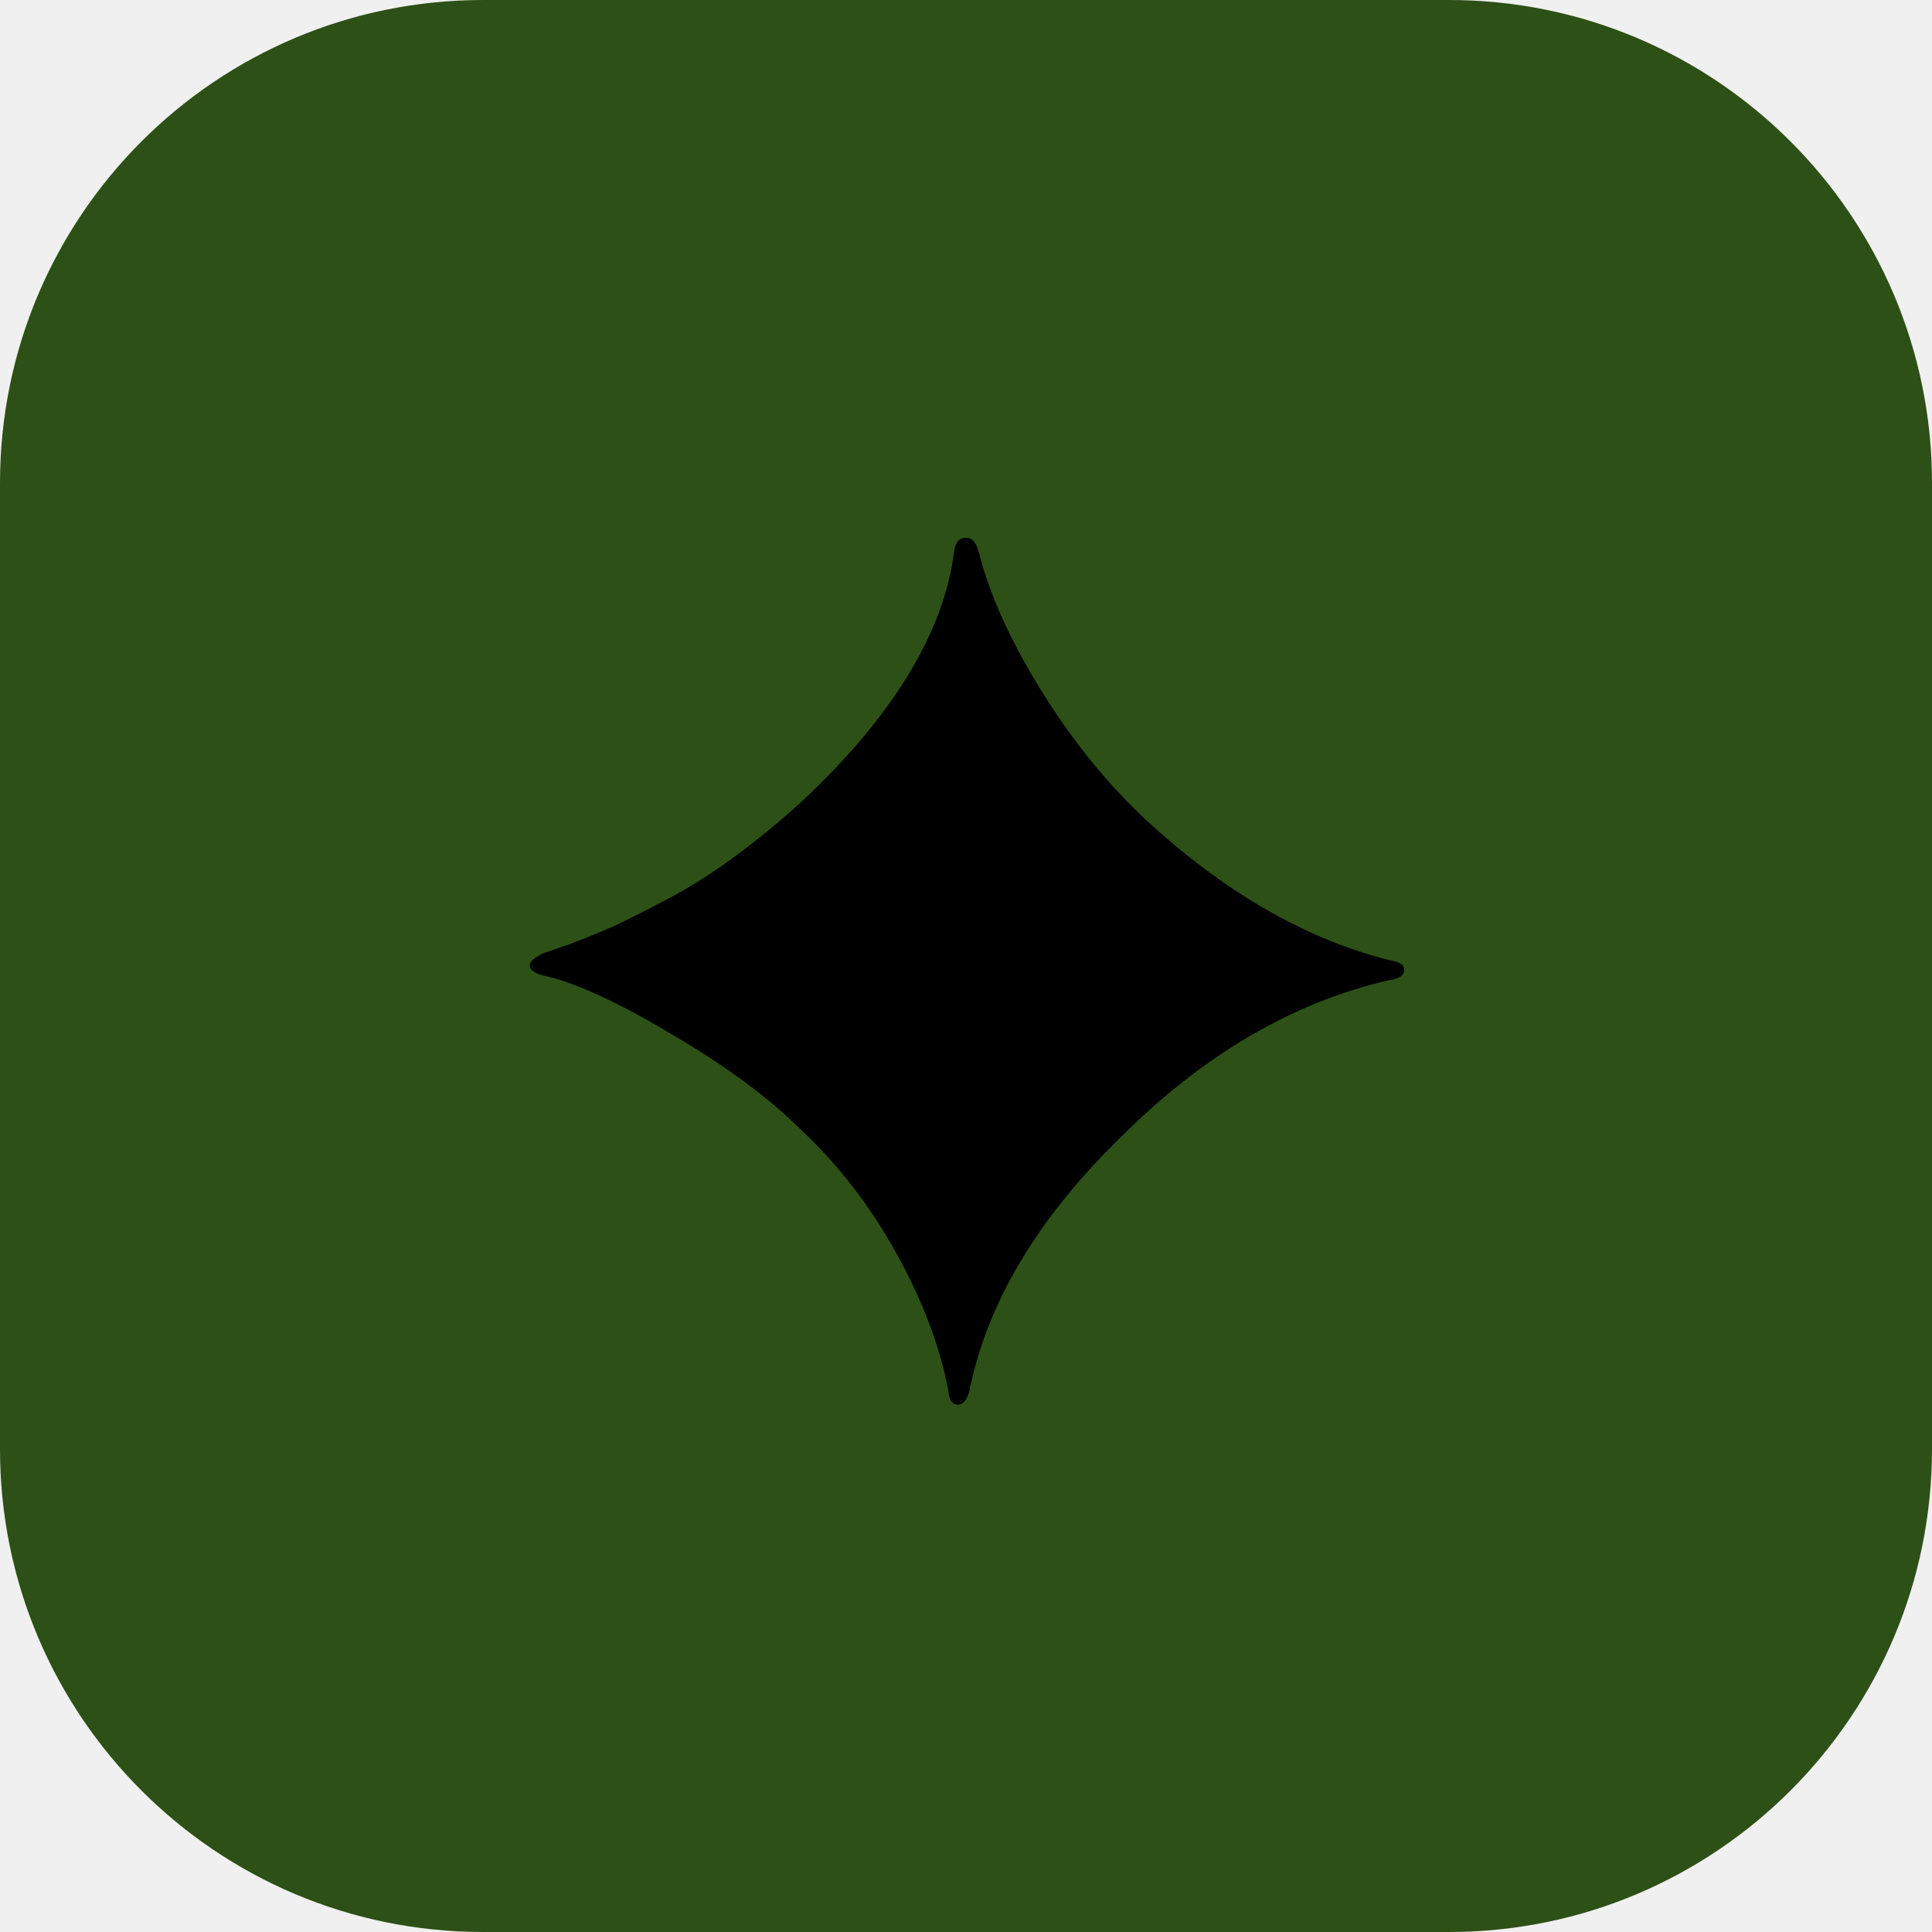
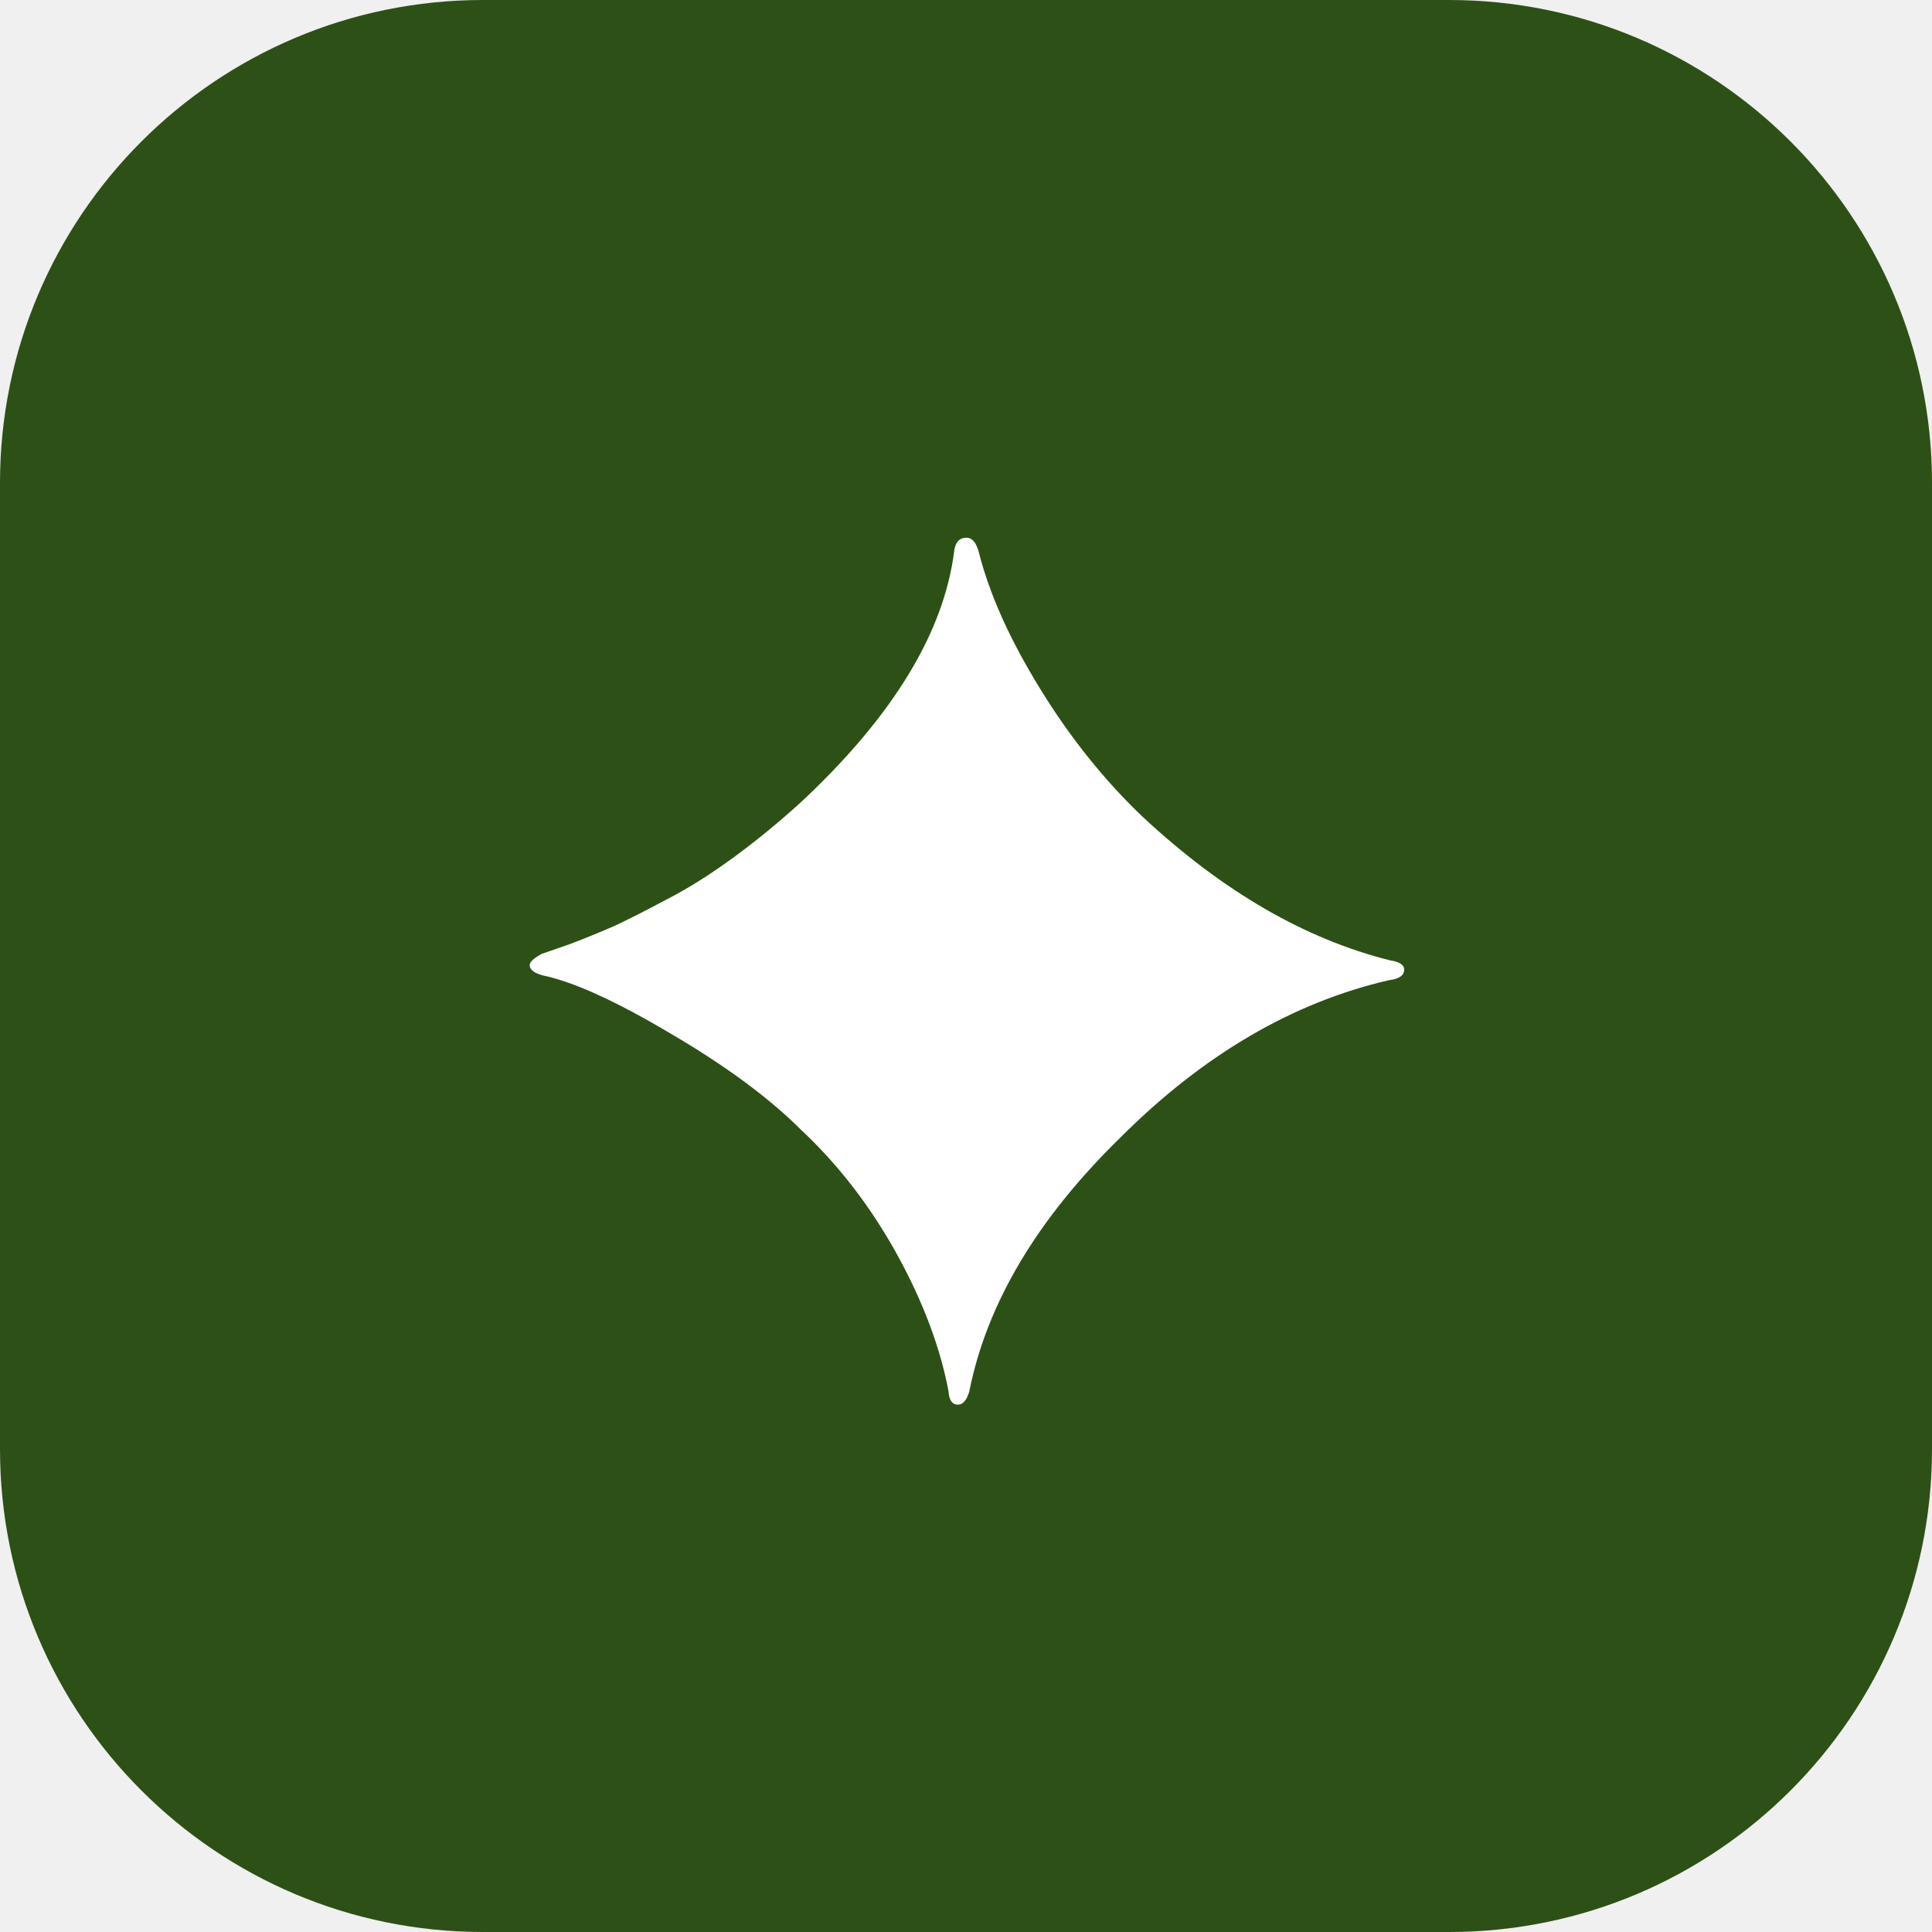
<svg xmlns="http://www.w3.org/2000/svg" viewBox="0 0 32 32">
  <rect width="32" height="32" rx="8" fill="#2d5016" />
-   <text x="16" y="23" text-anchor="middle" font-size="20" font-family="serif">✦</text>
+   <text x="16" y="23" text-anchor="middle" font-size="20" font-family="serif" fill="#FFFFFF">✦</text>
</svg>
